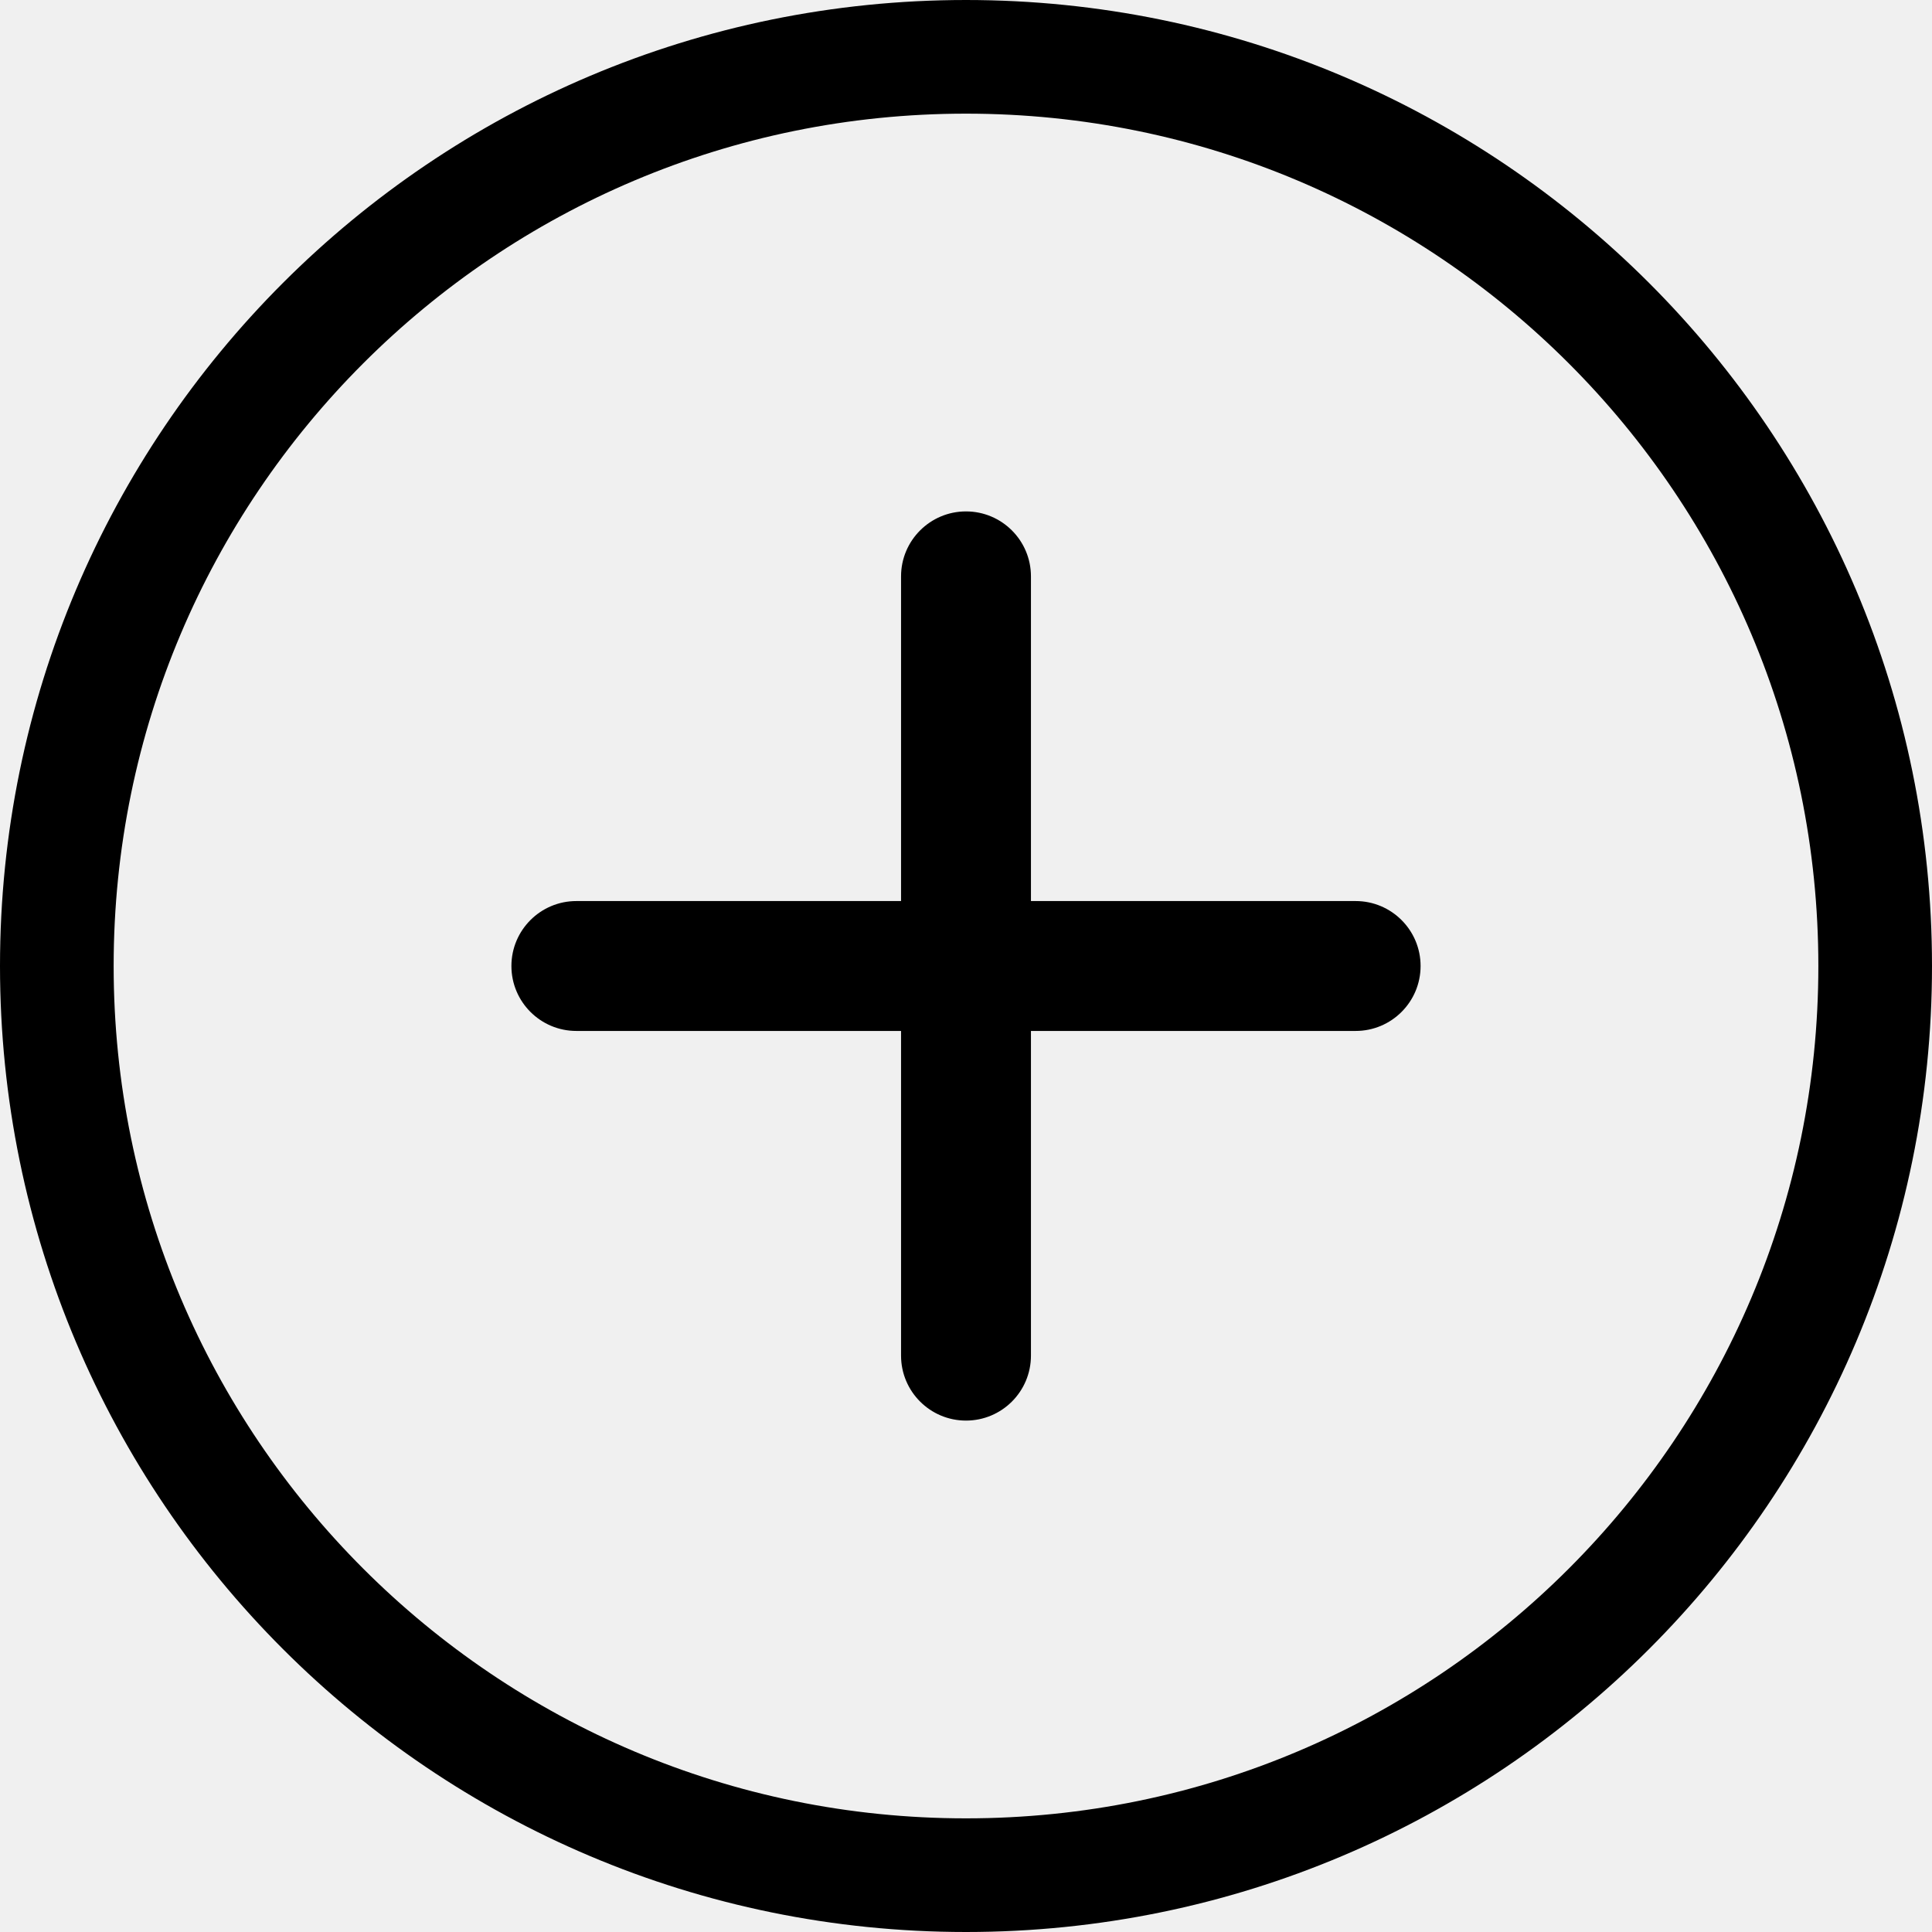
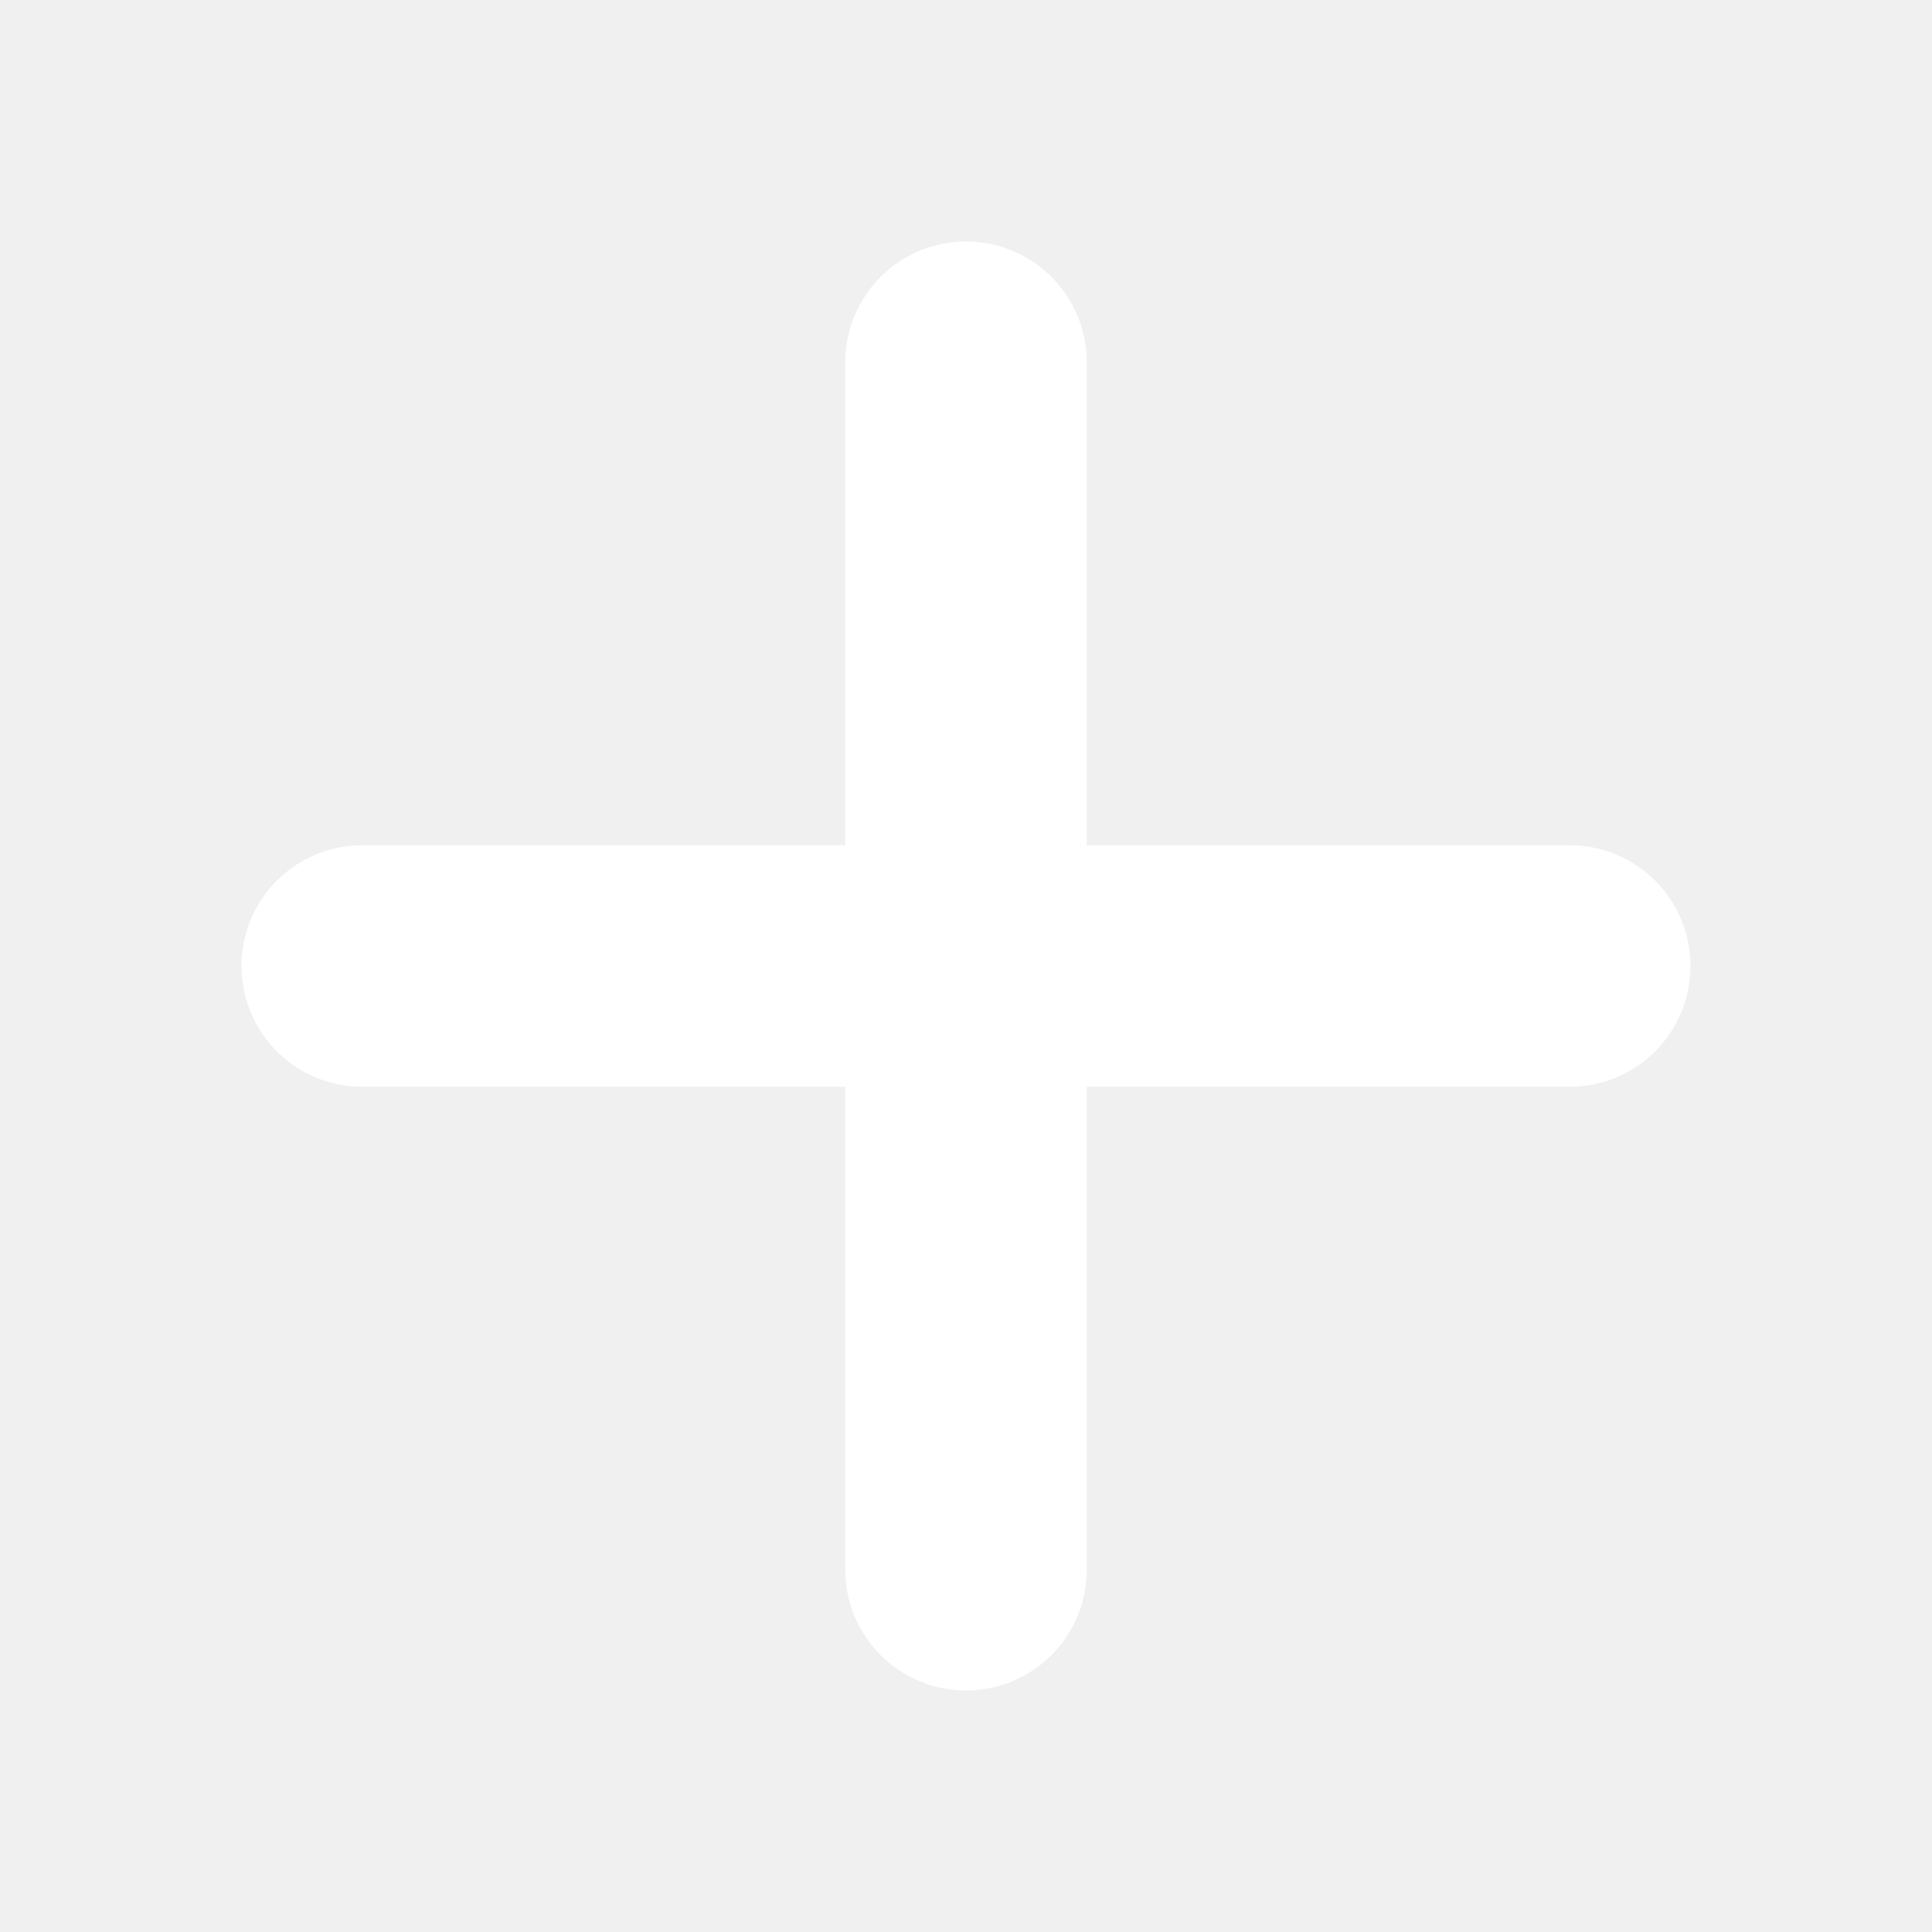
- <svg xmlns="http://www.w3.org/2000/svg" width="34" height="34" viewBox="0 0 34 34" fill="none">
-   <path fill-rule="evenodd" clip-rule="evenodd" d="M17 9C16.369 9 15.857 9.512 15.857 10.143V15.857H10.143C9.512 15.857 9 16.369 9 17C9 17.631 9.512 18.143 10.143 18.143H15.857V23.857C15.857 24.488 16.369 25 17 25C17.631 25 18.143 24.488 18.143 23.857V18.143H23.857C24.488 18.143 25 17.631 25 17C25 16.369 24.488 15.857 23.857 15.857H18.143V10.143C18.143 9.512 17.631 9 17 9Z" fill="black" />
-   <rect x="1" y="1" width="32" height="32" rx="16" stroke="black" stroke-width="2" />
+ <svg xmlns="http://www.w3.org/2000/svg" width="18" height="18" viewBox="0 0 16 16" fill="none">
+   <line x1="8" y1="3" x2="8" y2="13" stroke="white" stroke-width="2" stroke-linecap="round" />
+   <line x1="13" y1="8" x2="3" y2="8" stroke="white" stroke-width="2" stroke-linecap="round" />
</svg>
